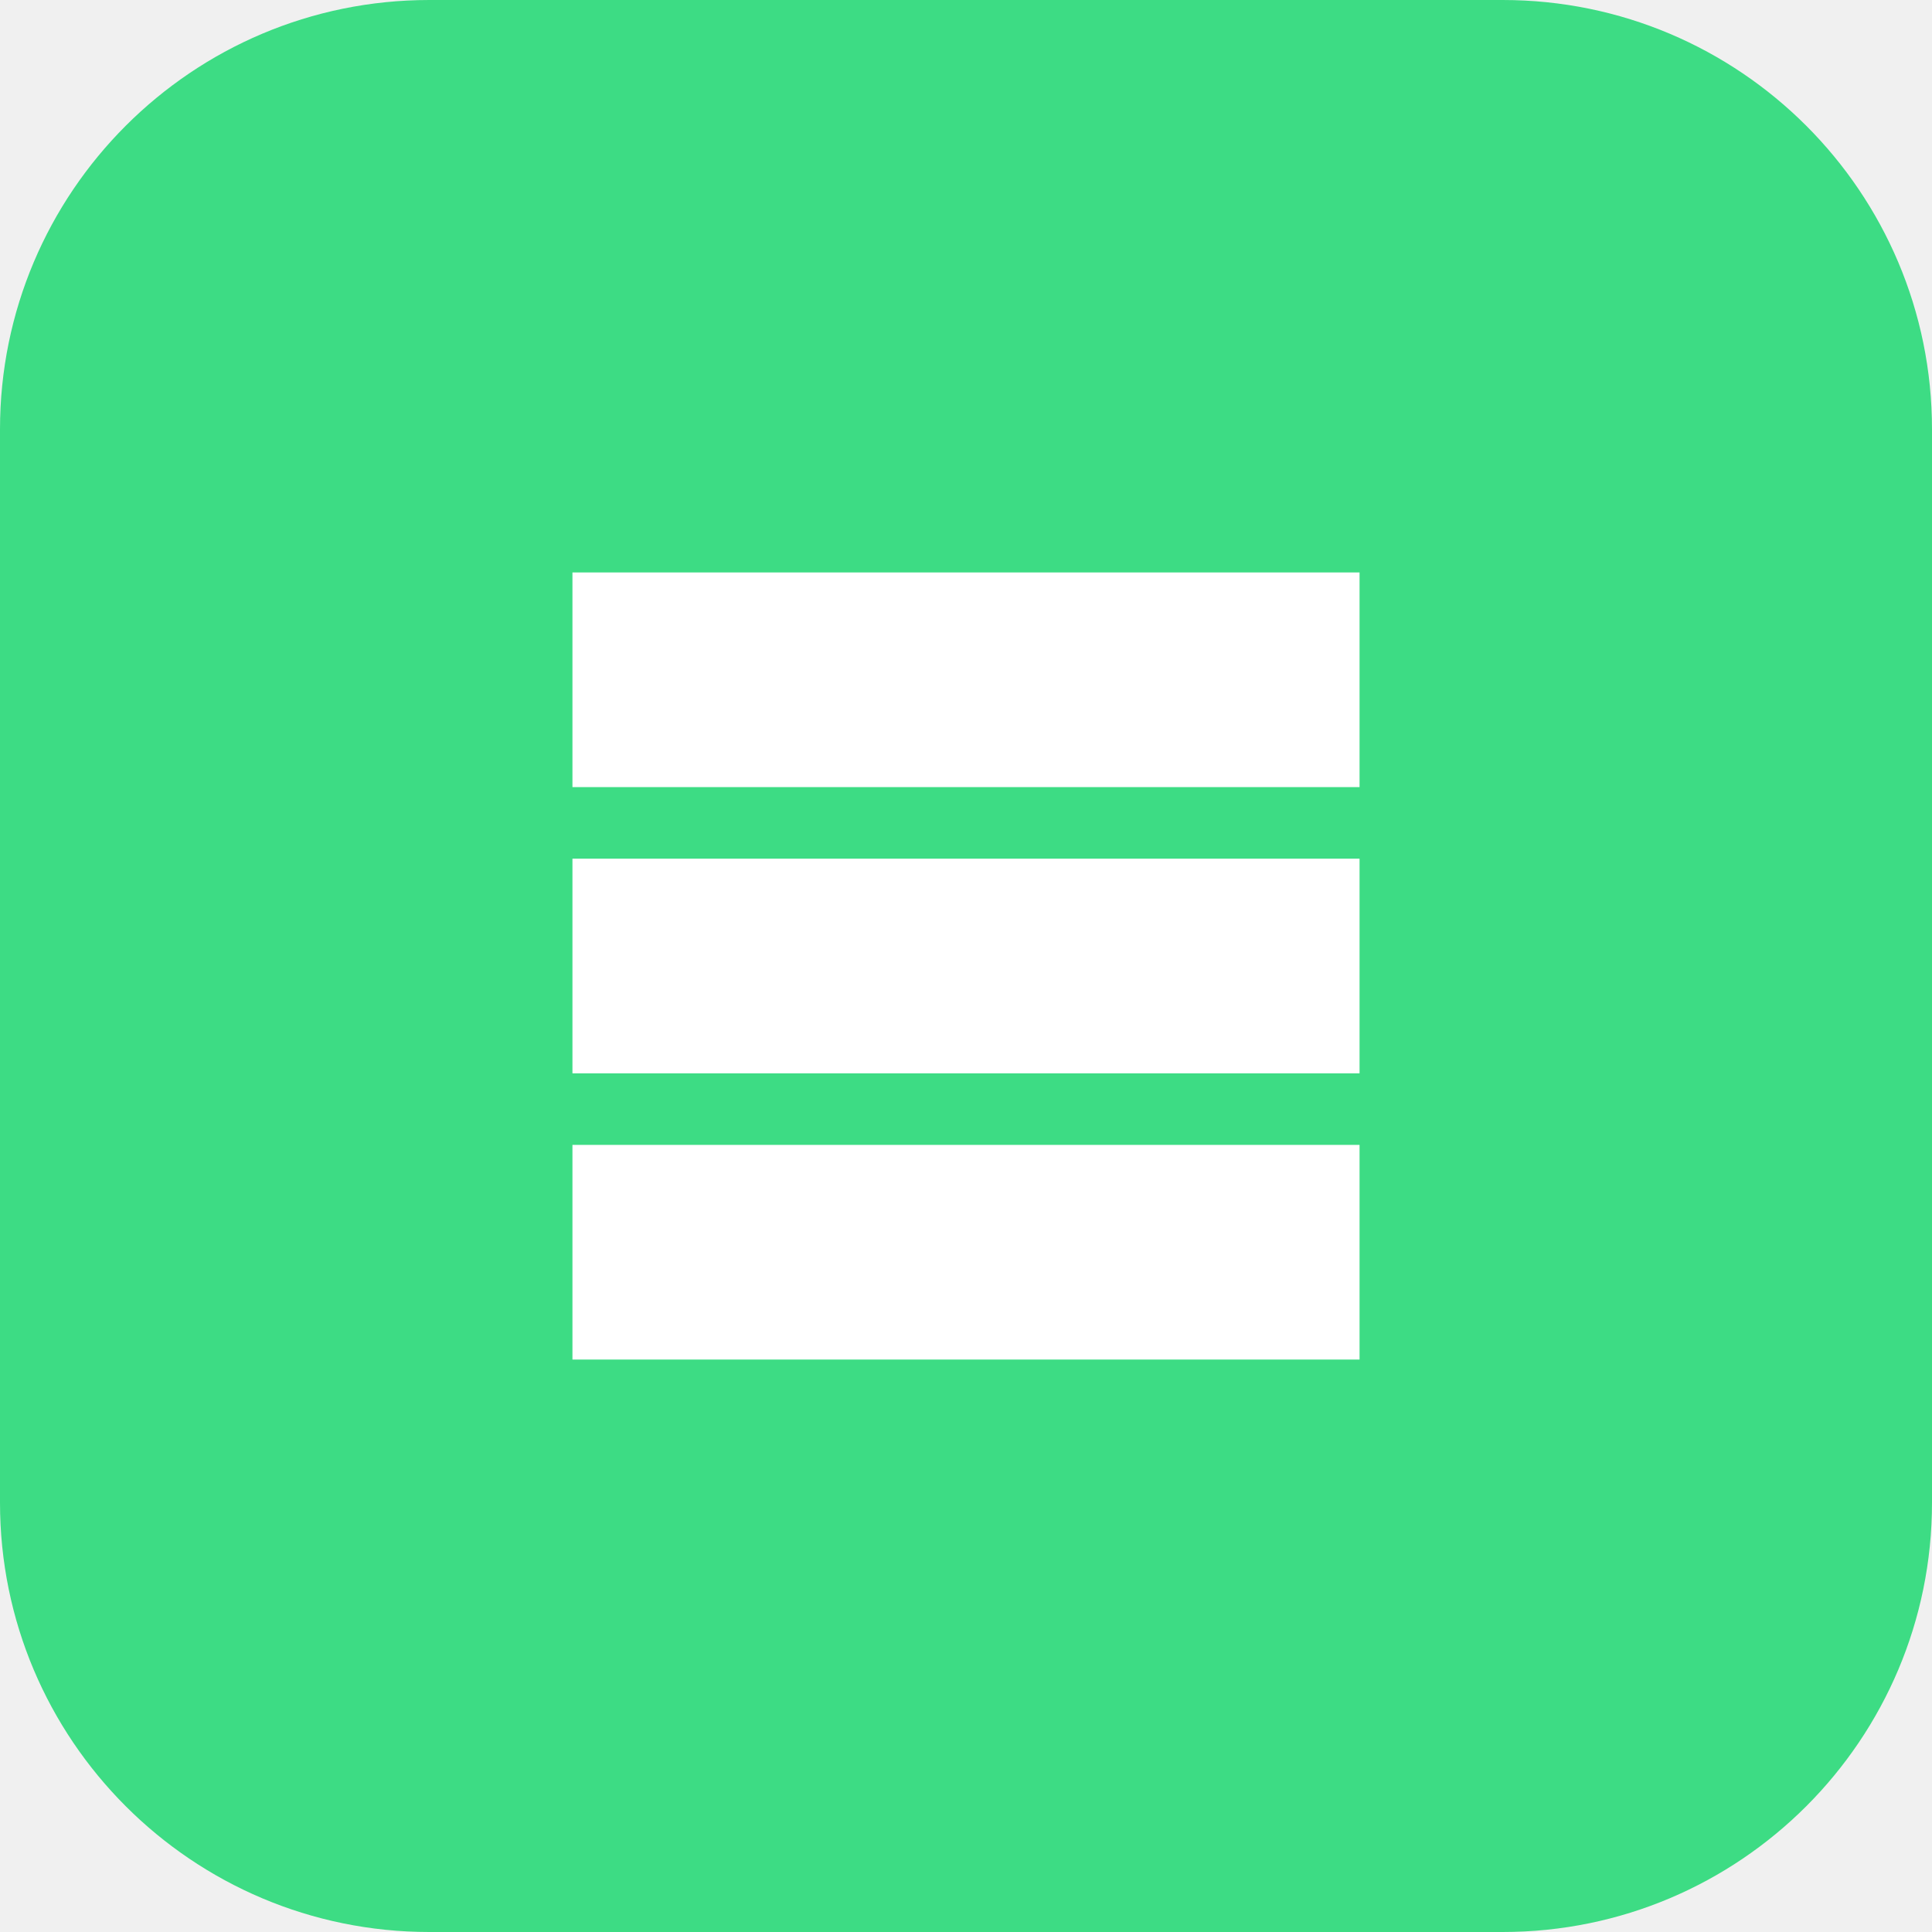
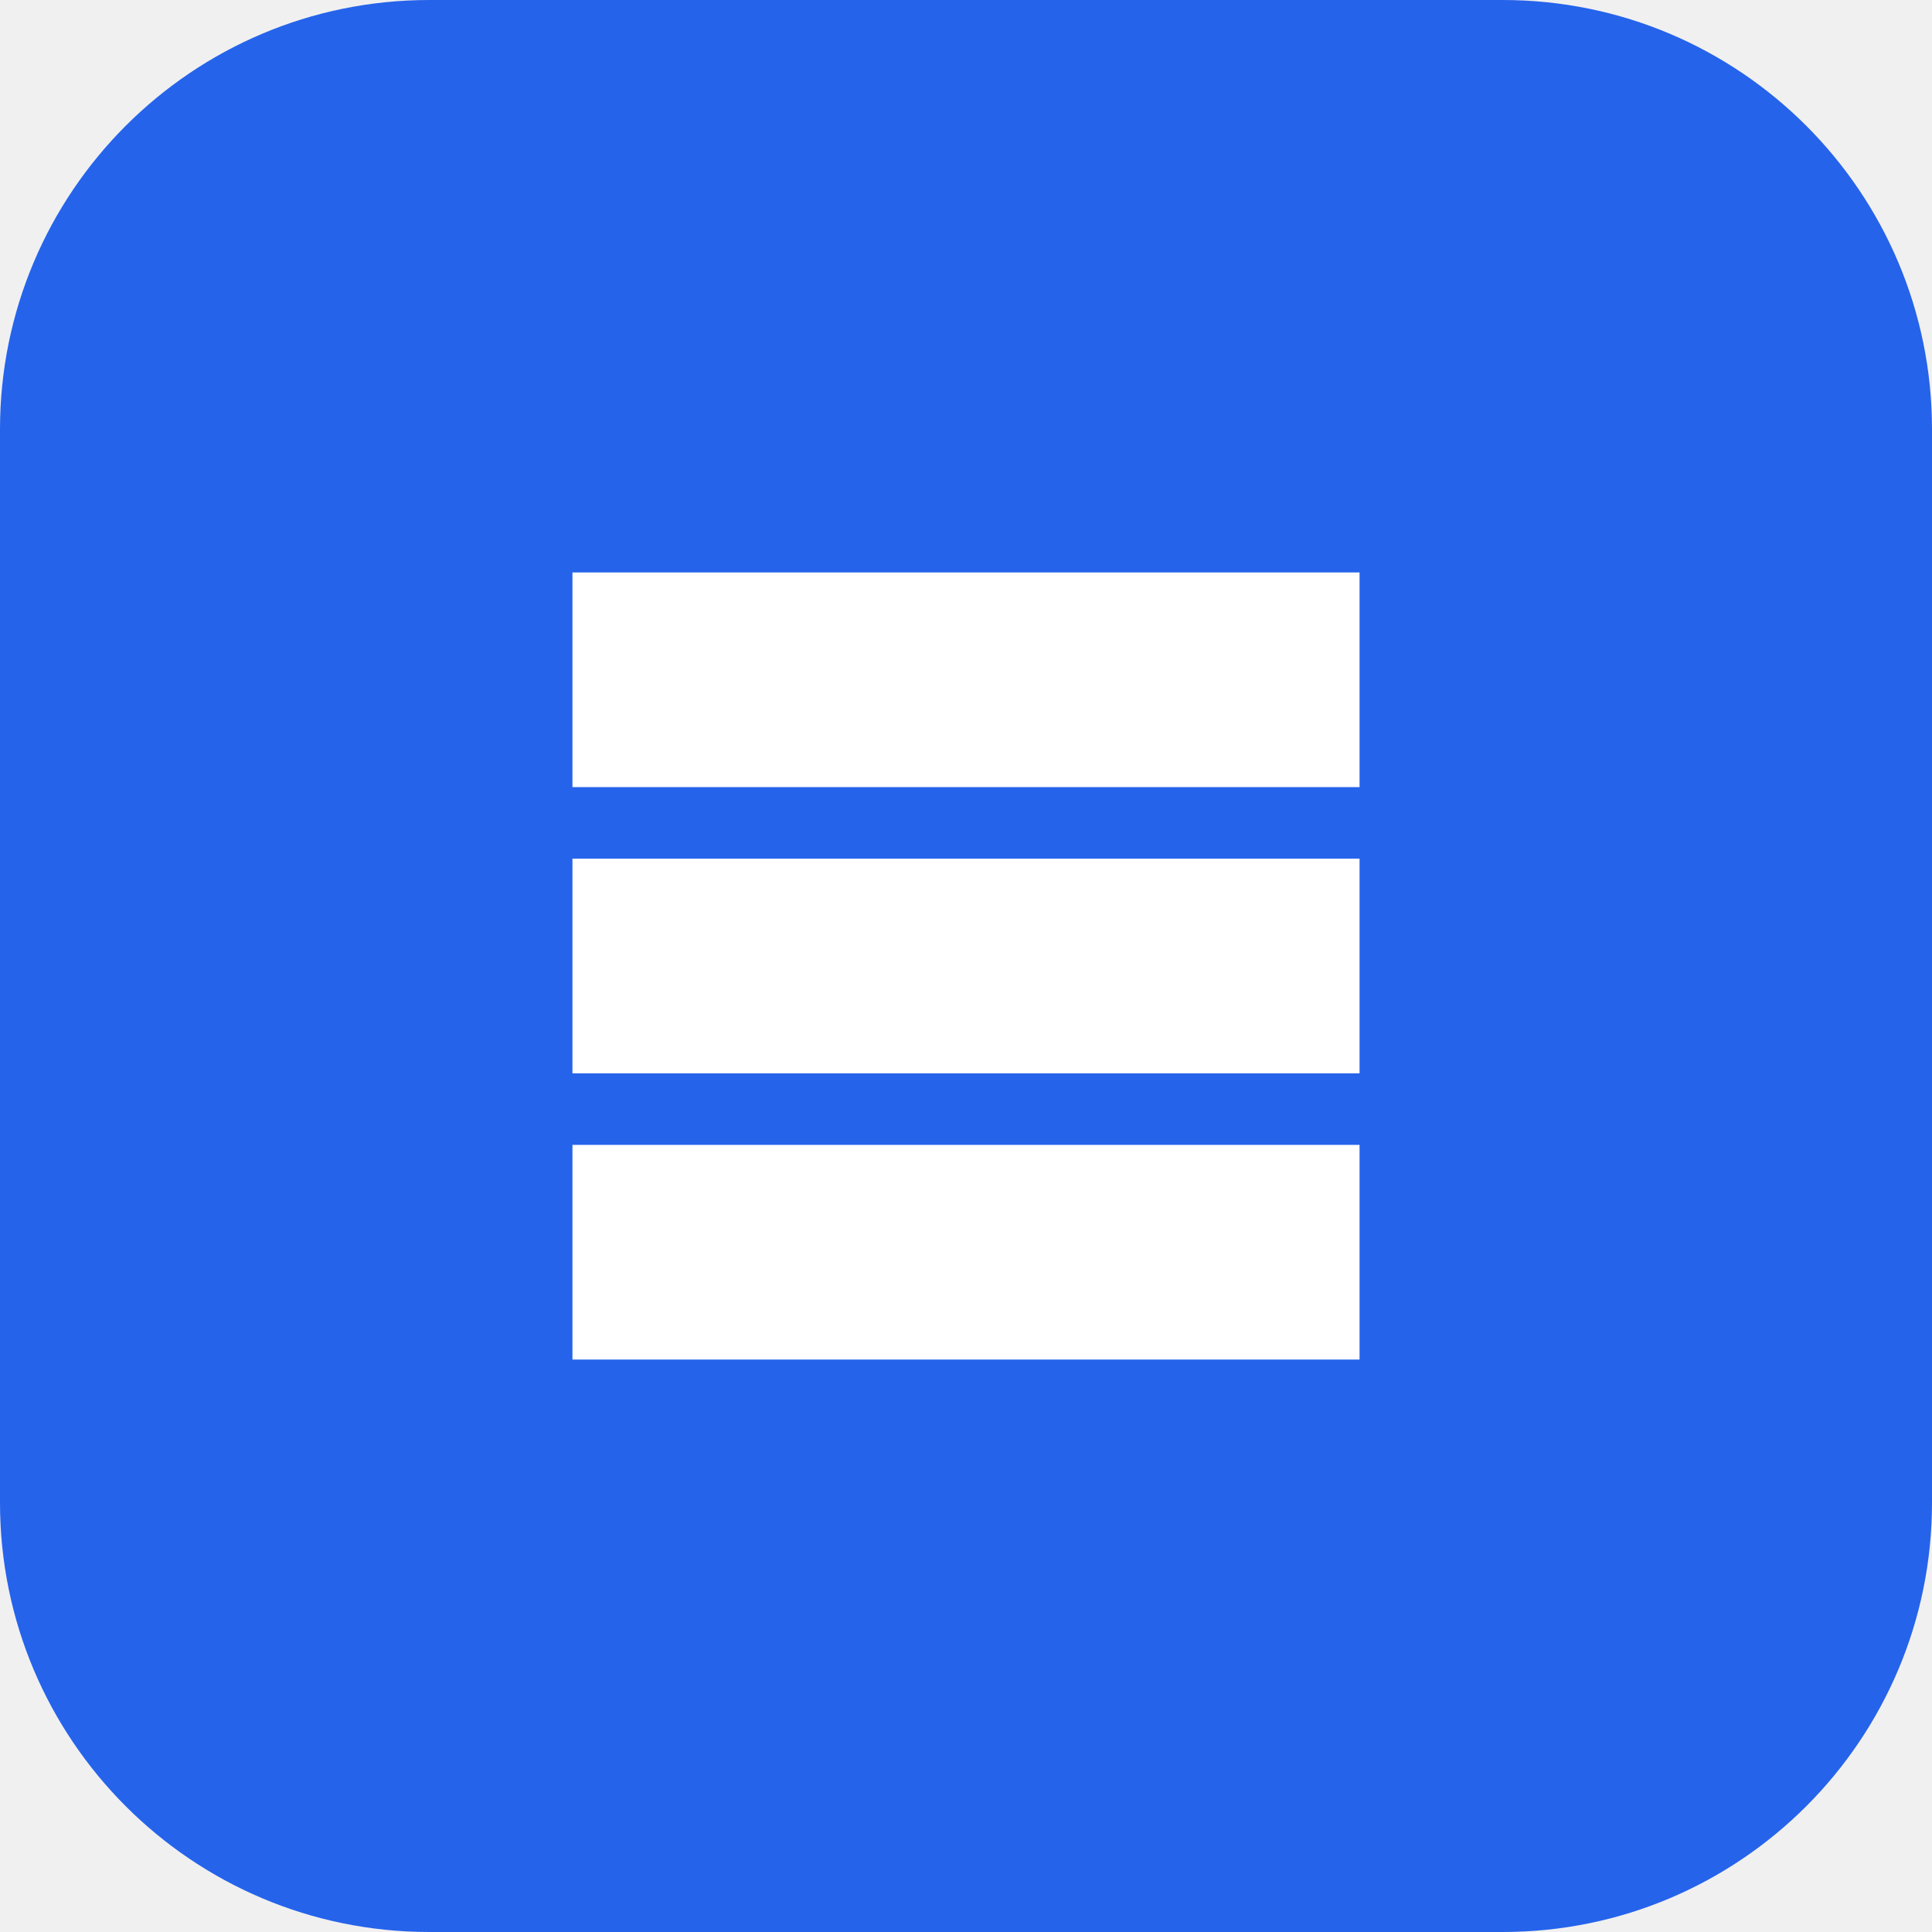
<svg xmlns="http://www.w3.org/2000/svg" viewBox="0 0 108 108">
-   <rect width="108" height="108" fill="#3DDC84" rx="24" />
+   <rect width="108" height="108" fill="#2563EB" rx="24" />
  <rect x="32" y="32" width="44" height="12" fill="#FFFFFF" />
  <rect x="32" y="48" width="44" height="12" fill="#FFFFFF" />
  <rect x="32" y="64" width="44" height="12" fill="#FFFFFF" />
</svg>
